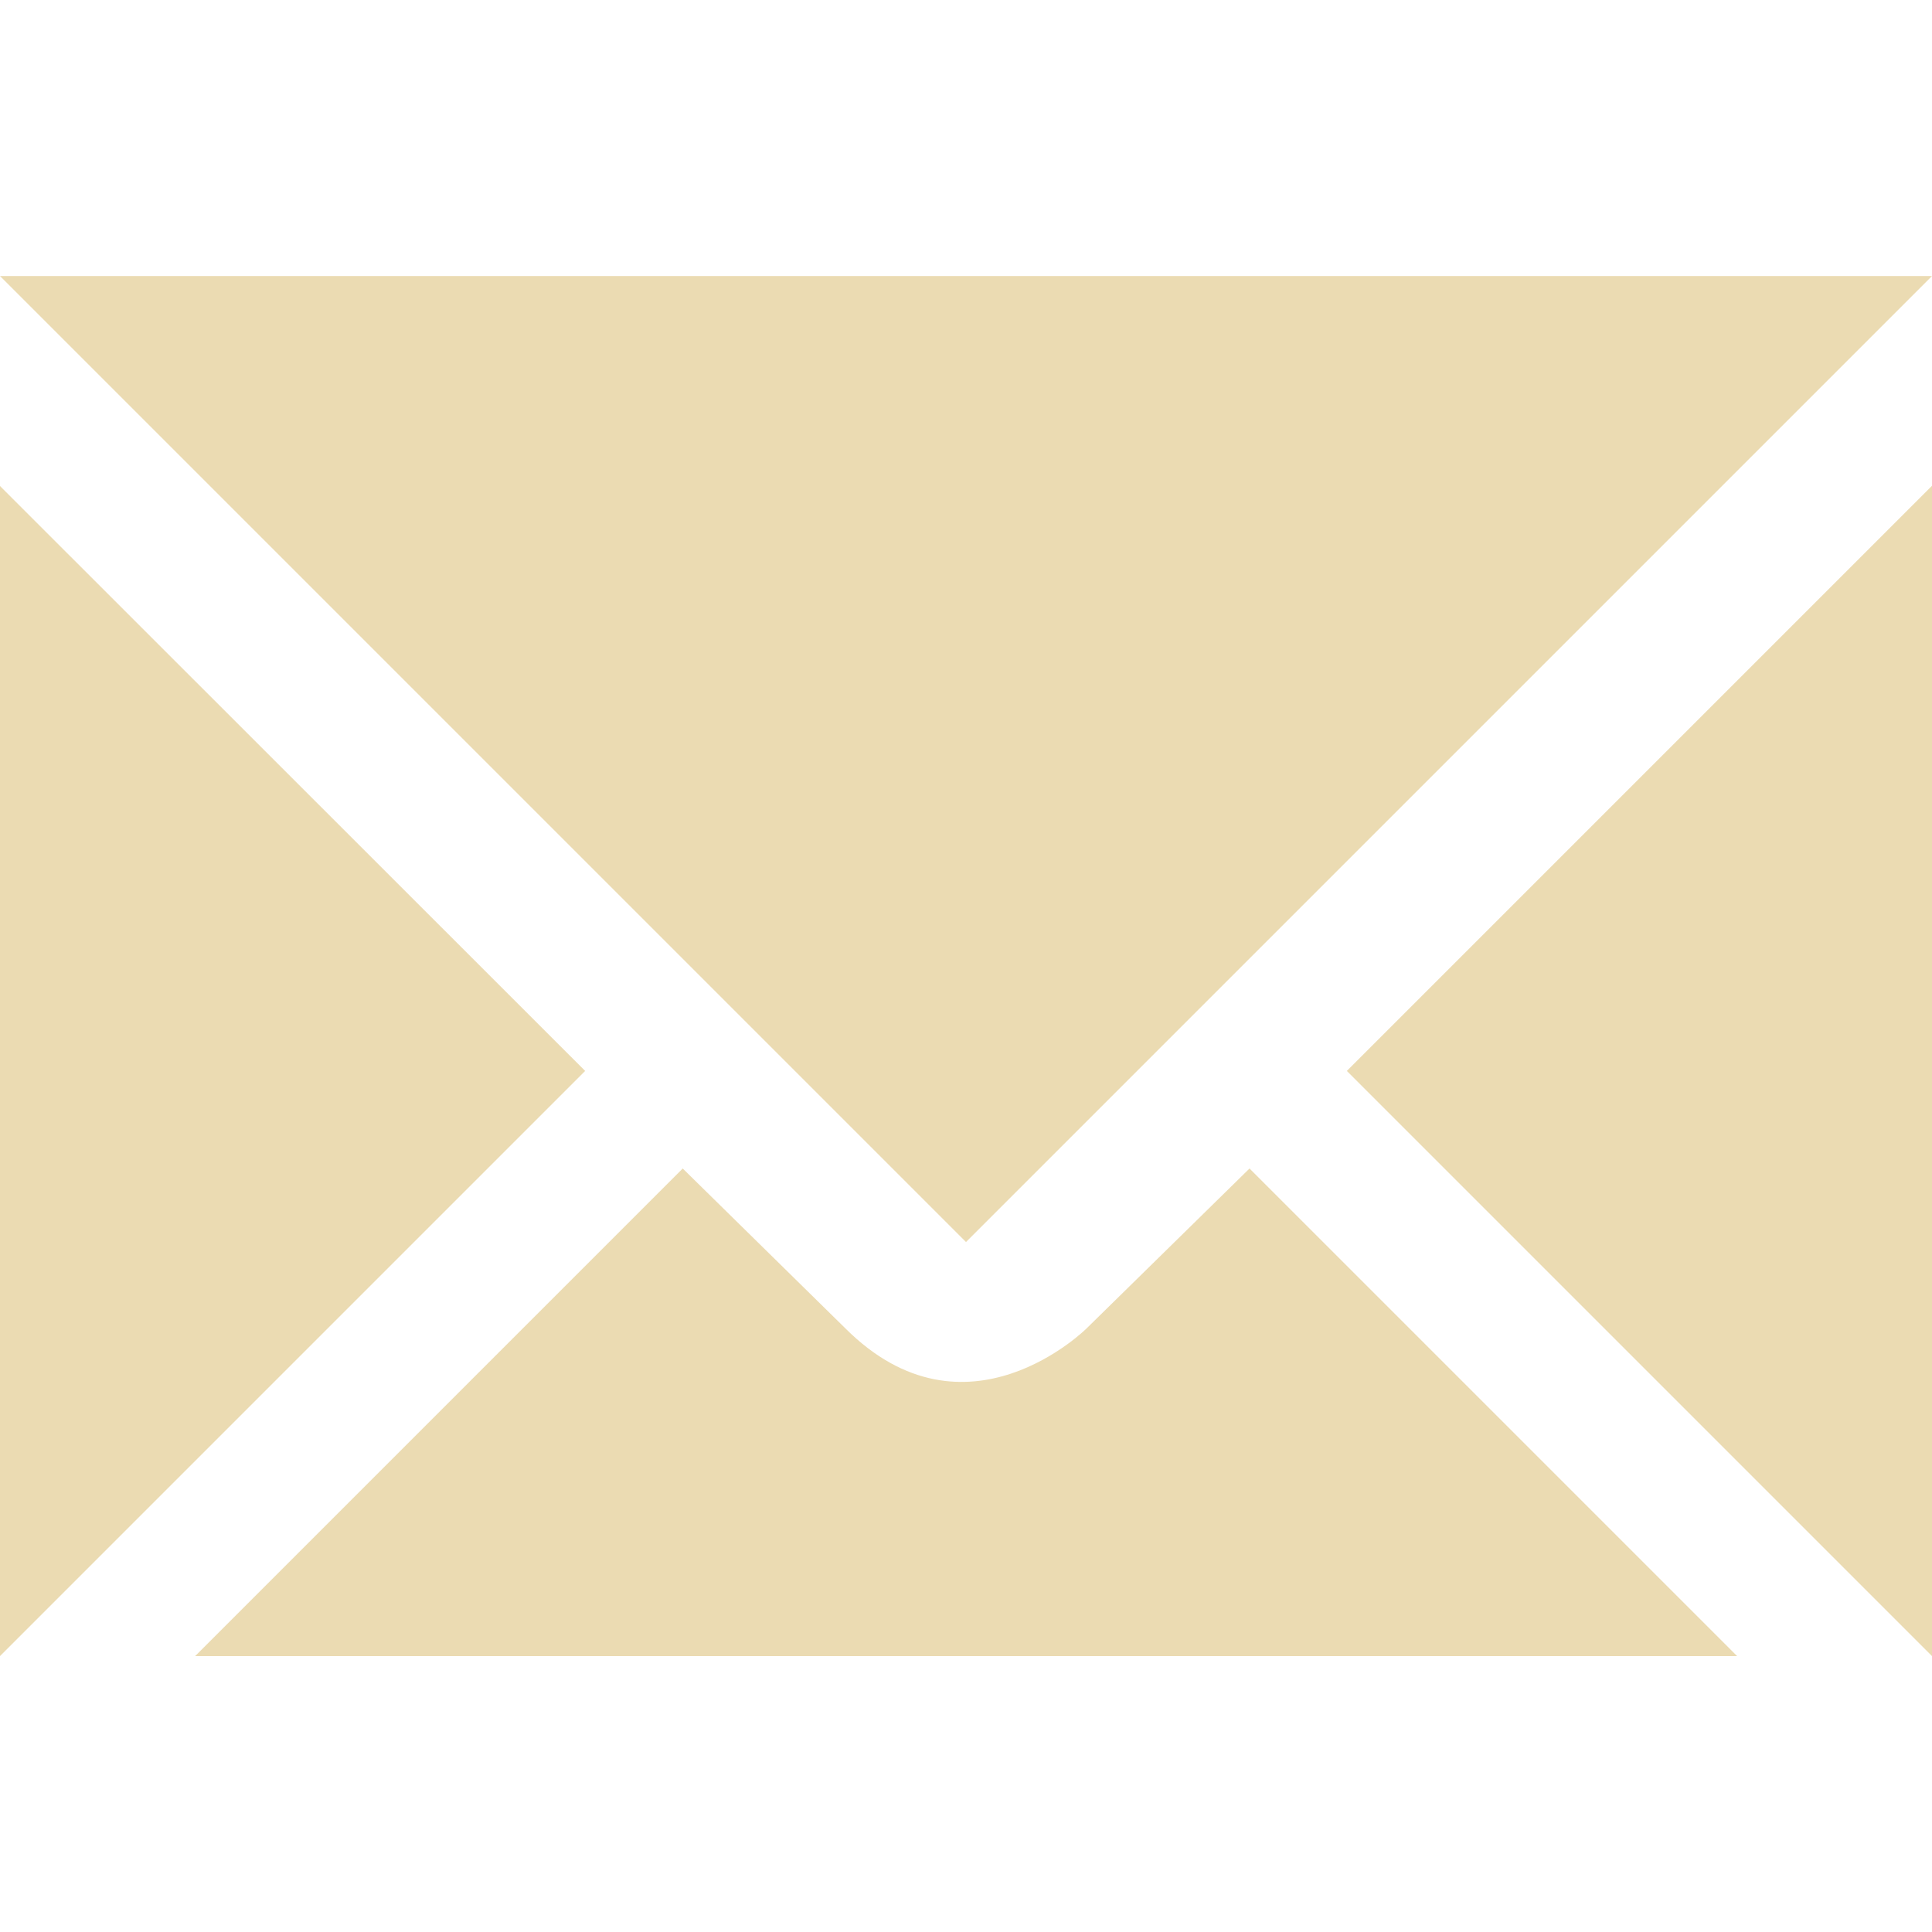
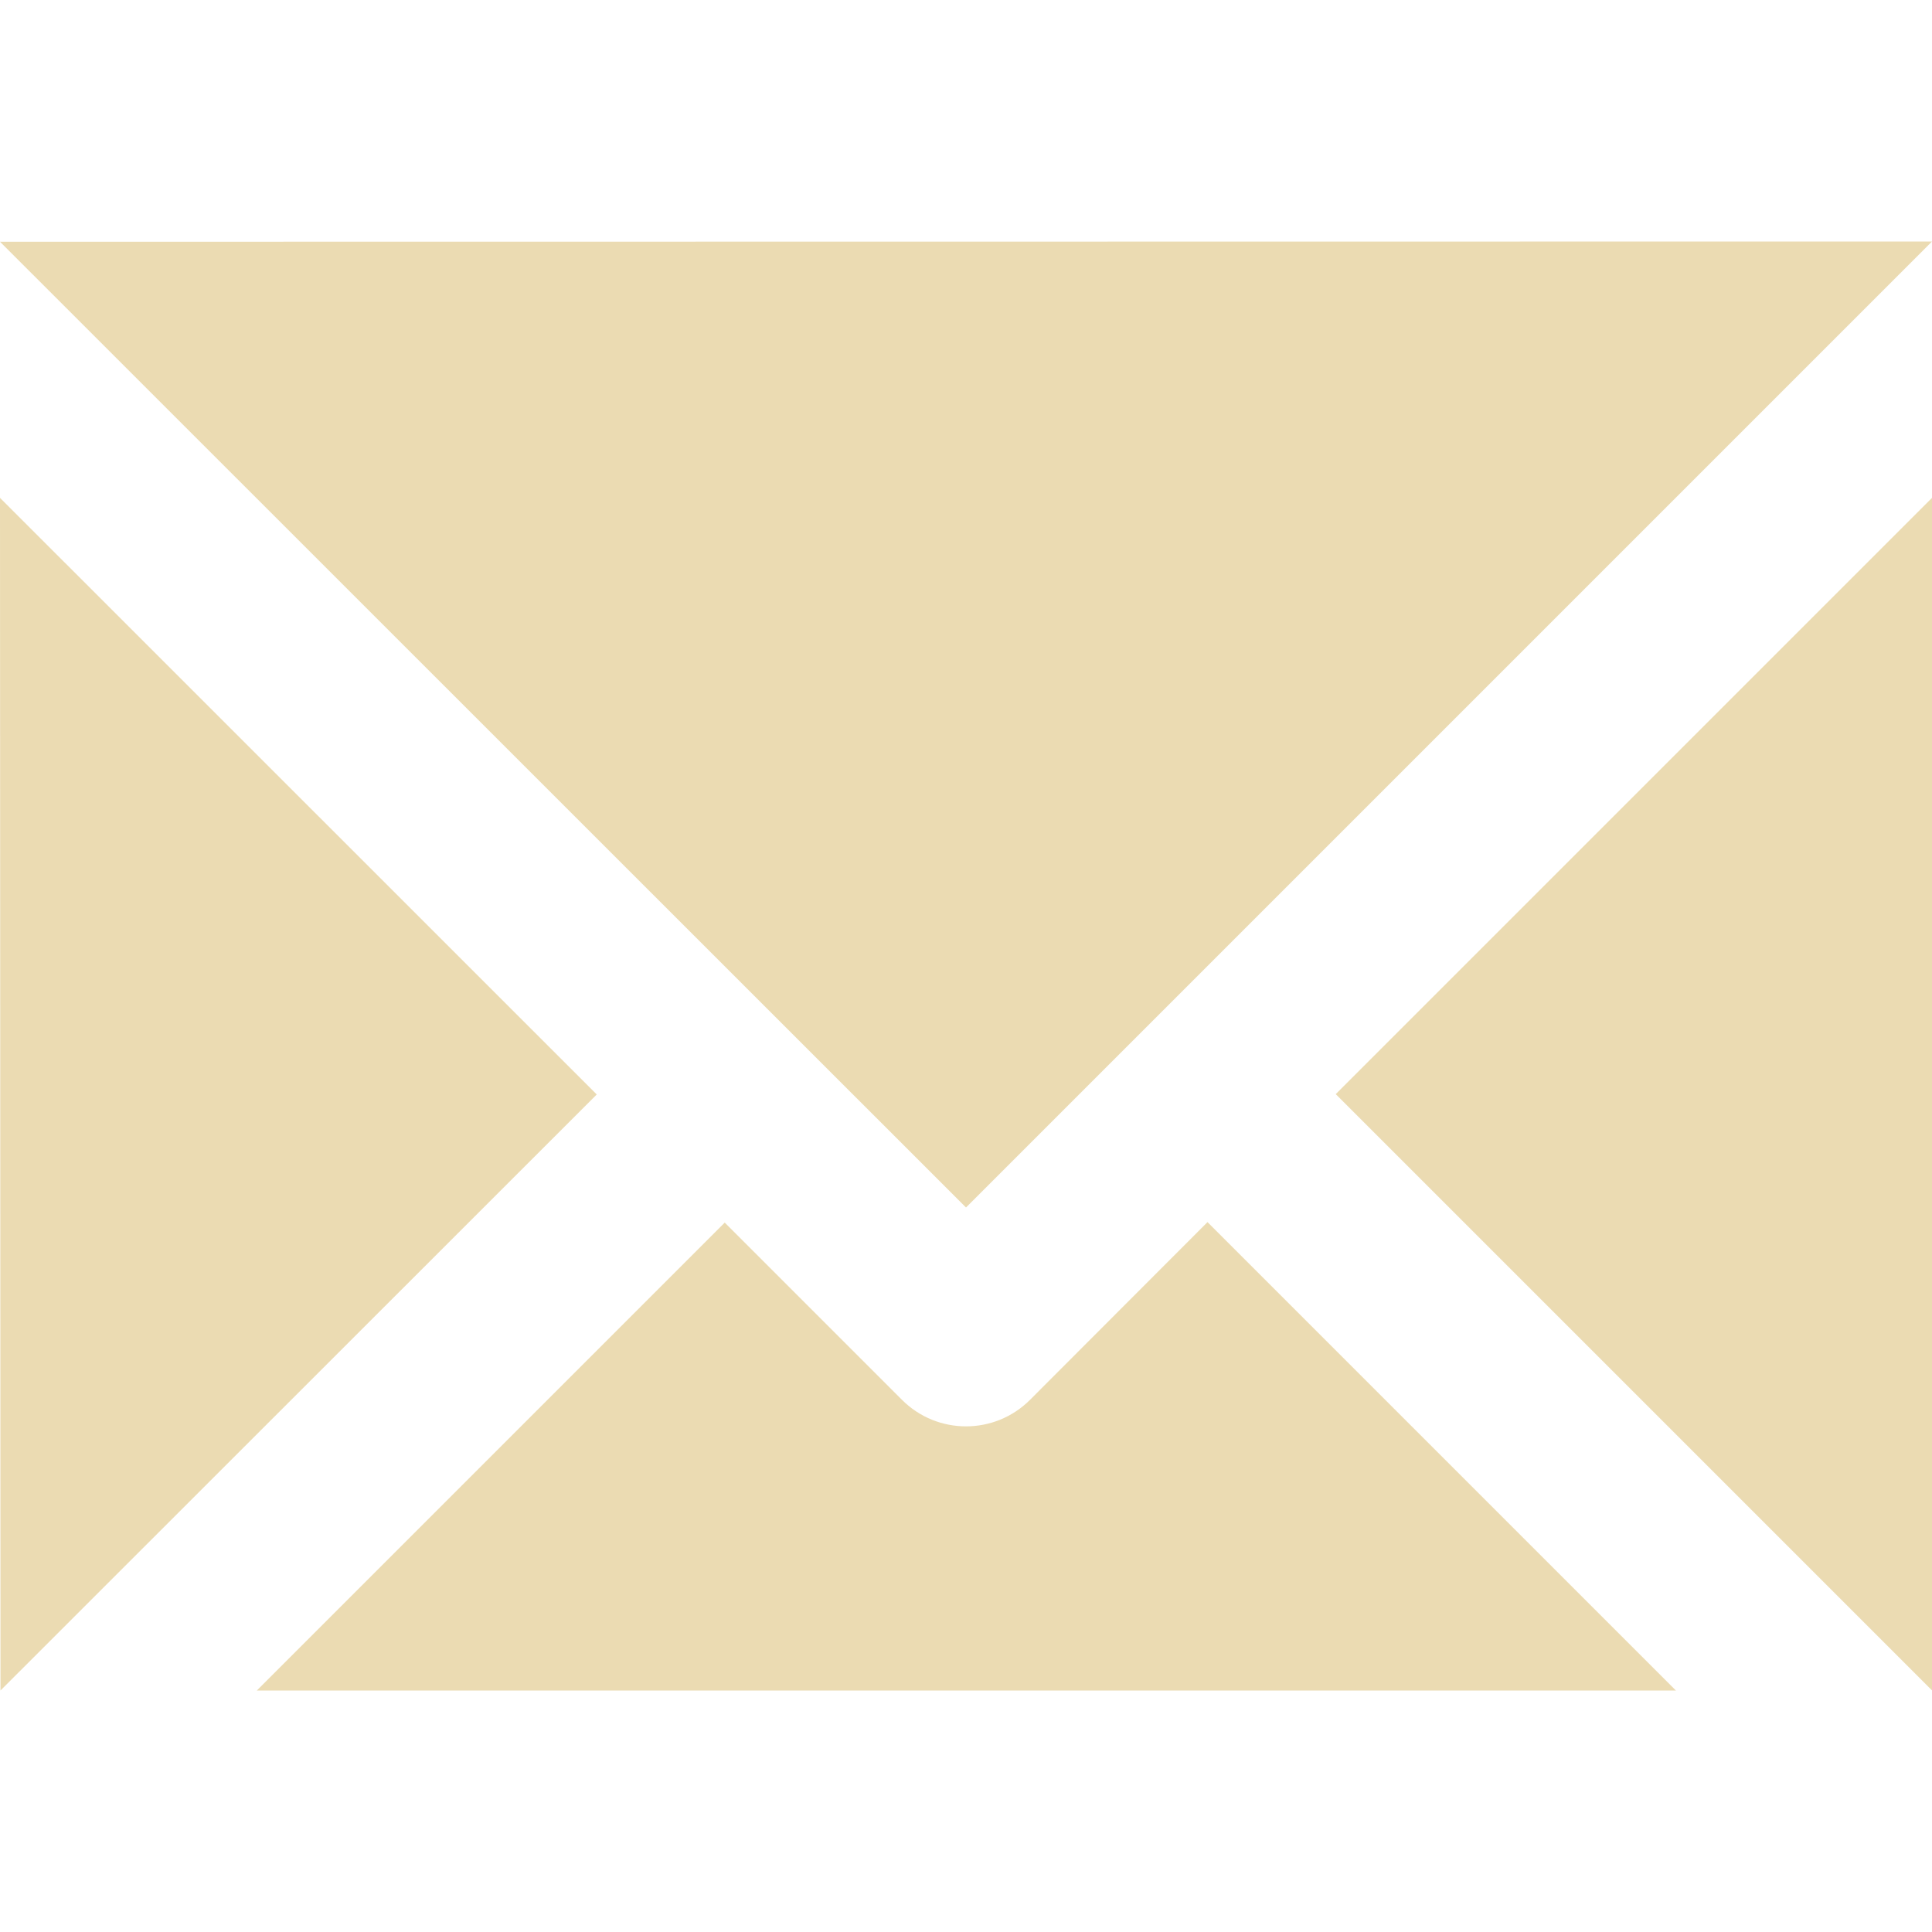
<svg xmlns="http://www.w3.org/2000/svg" width="16" height="16" version="1.1">
  <defs>
    <style id="current-color-scheme" type="text/css">.ColorScheme-Text { color:#ebdbb2; } .ColorScheme-Highlight { color:#458588; }</style>
  </defs>
-   <path class="ColorScheme-Text" d="m0 2.286 8 8 8-8zm16 1.737-4.846 4.846 4.846 4.846zm-16 0.002v9.69l4.846-4.846zm5.654 5.652-4.038 4.038h12.77l-4.038-4.038-1.348 1.323s-1 1-2 0z" fill="currentColor" />
+   <path class="ColorScheme-Text" d="m0 2.002 8 7.998 8-8-16 0.002zm0 2.121 0.004 9.877 4.938-4.936zm16 0-4.938 4.938 4.938 4.938zm-6 5.998-1.469 1.471c-0.293 0.294-0.769 0.294-1.062 0l-1.467-1.467-3.875 3.875h11.752z" fill="currentColor" />
</svg>
